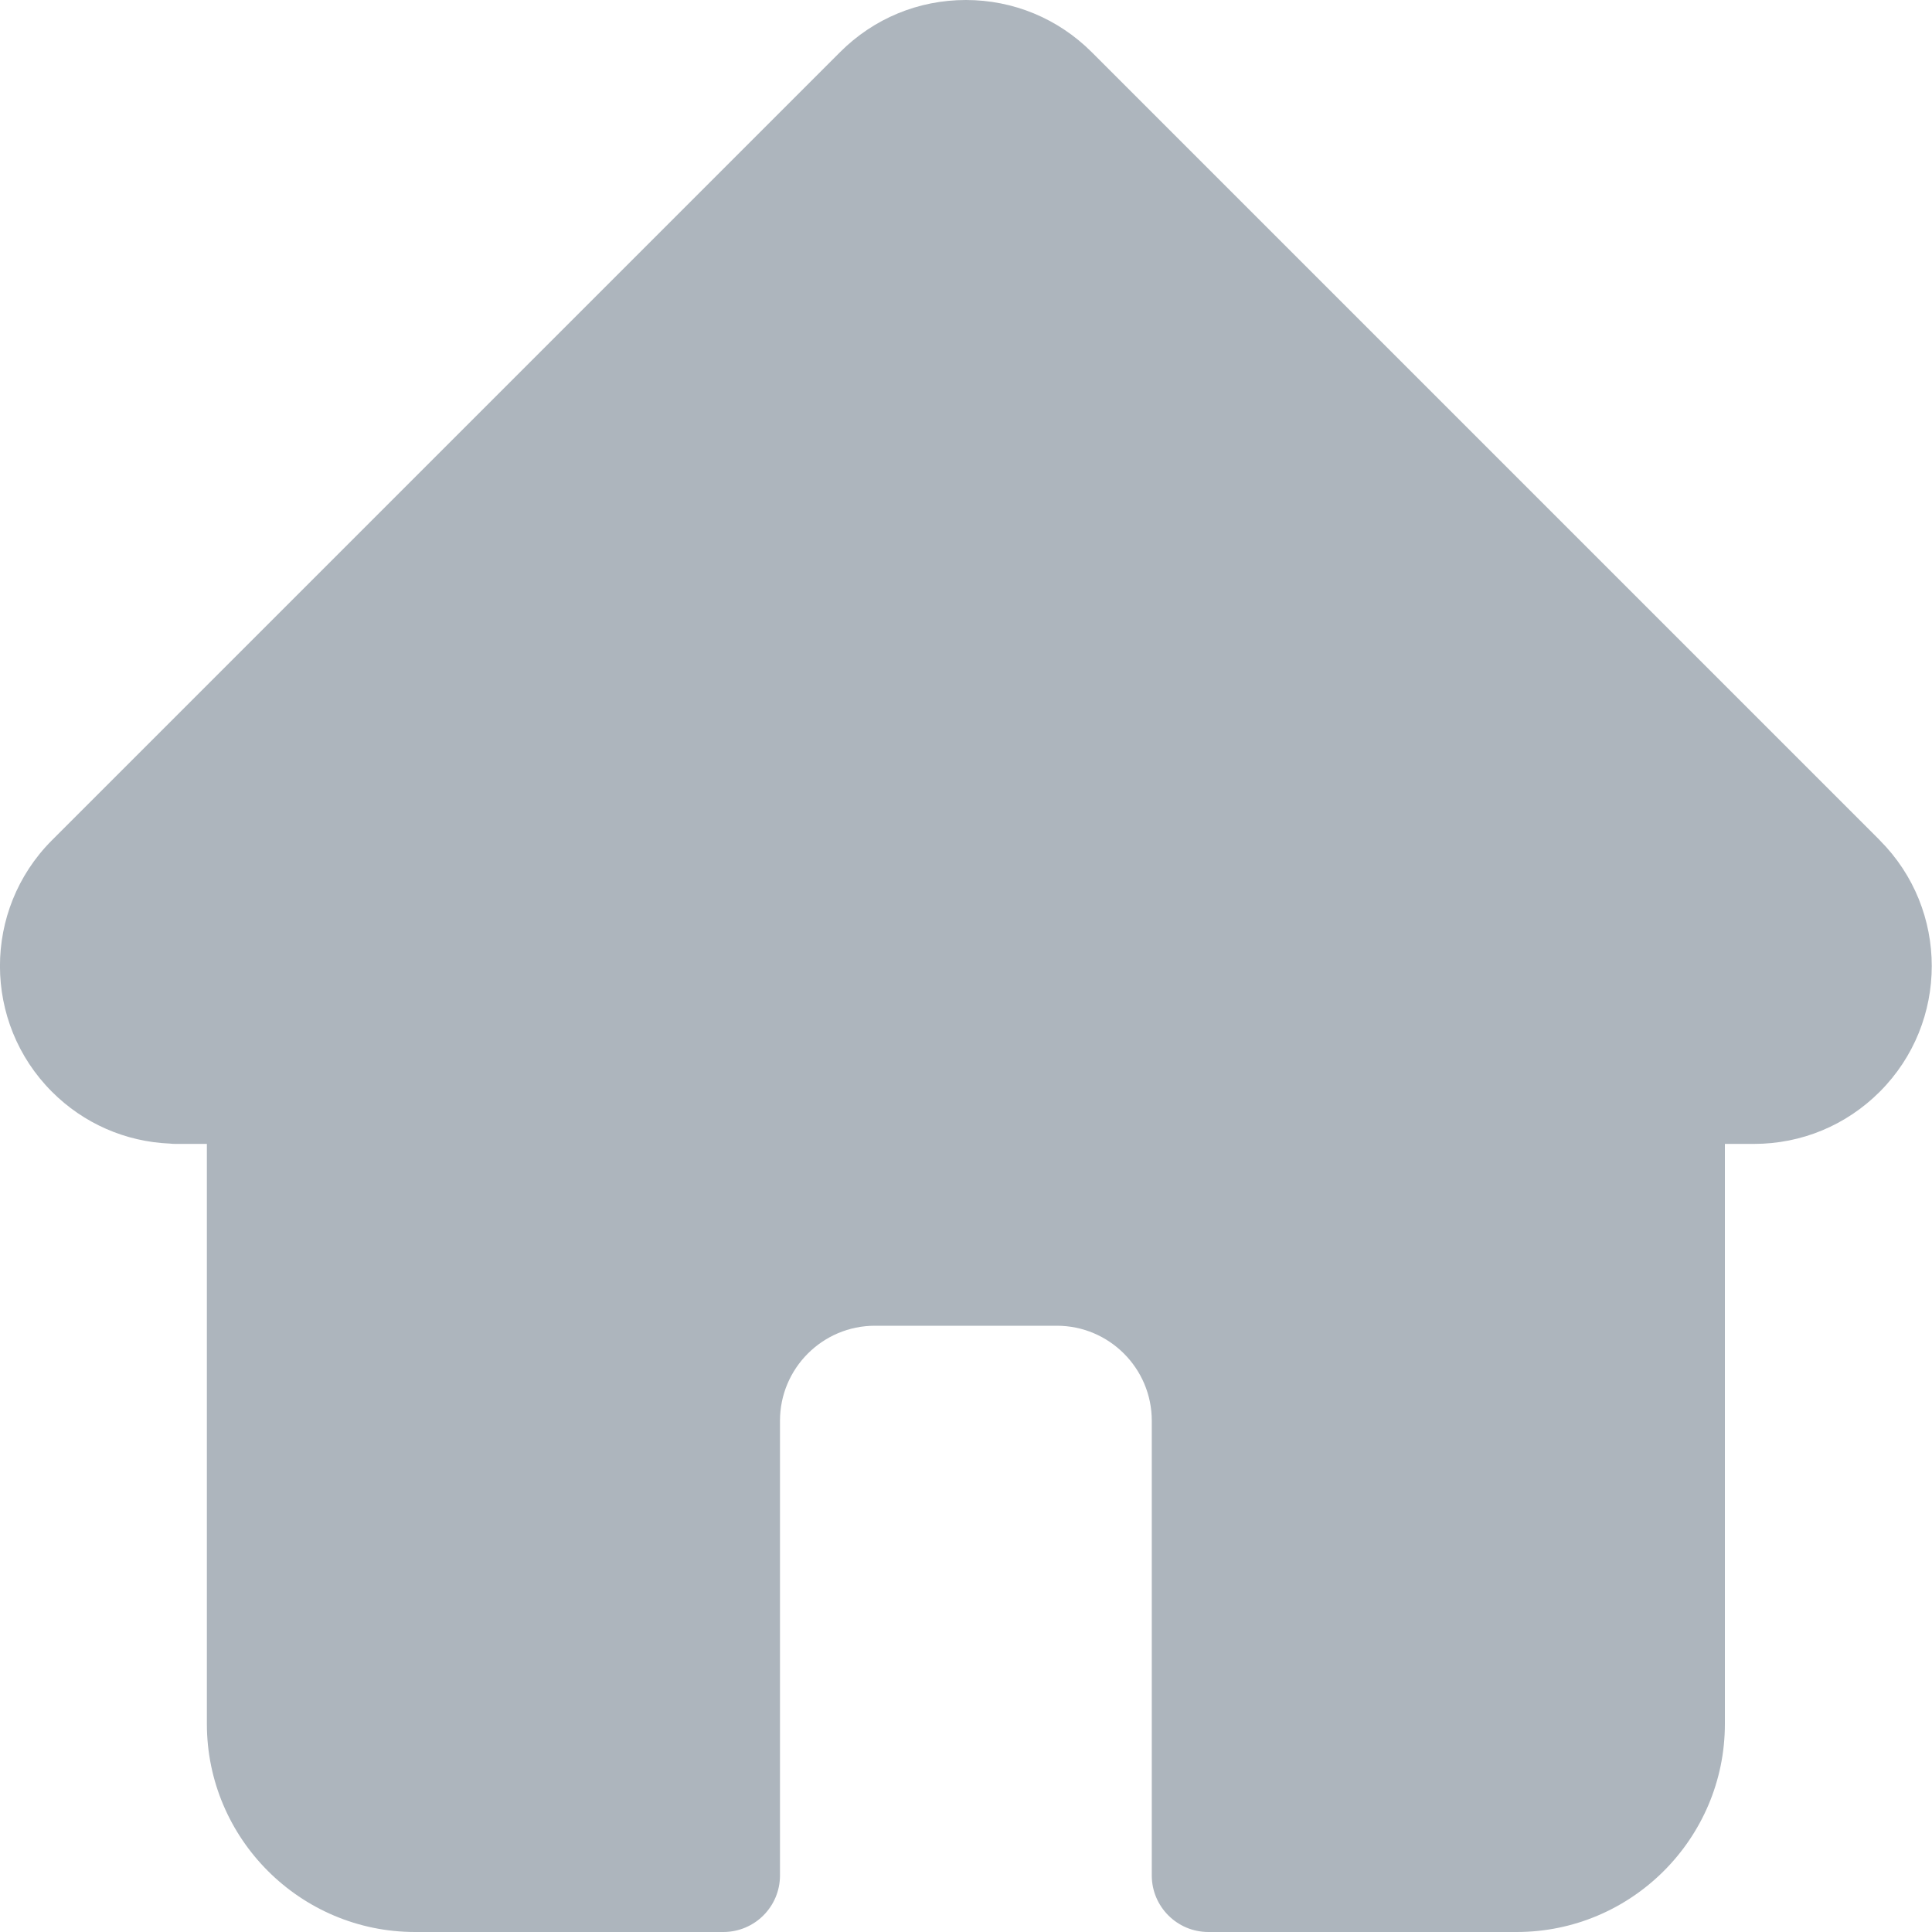
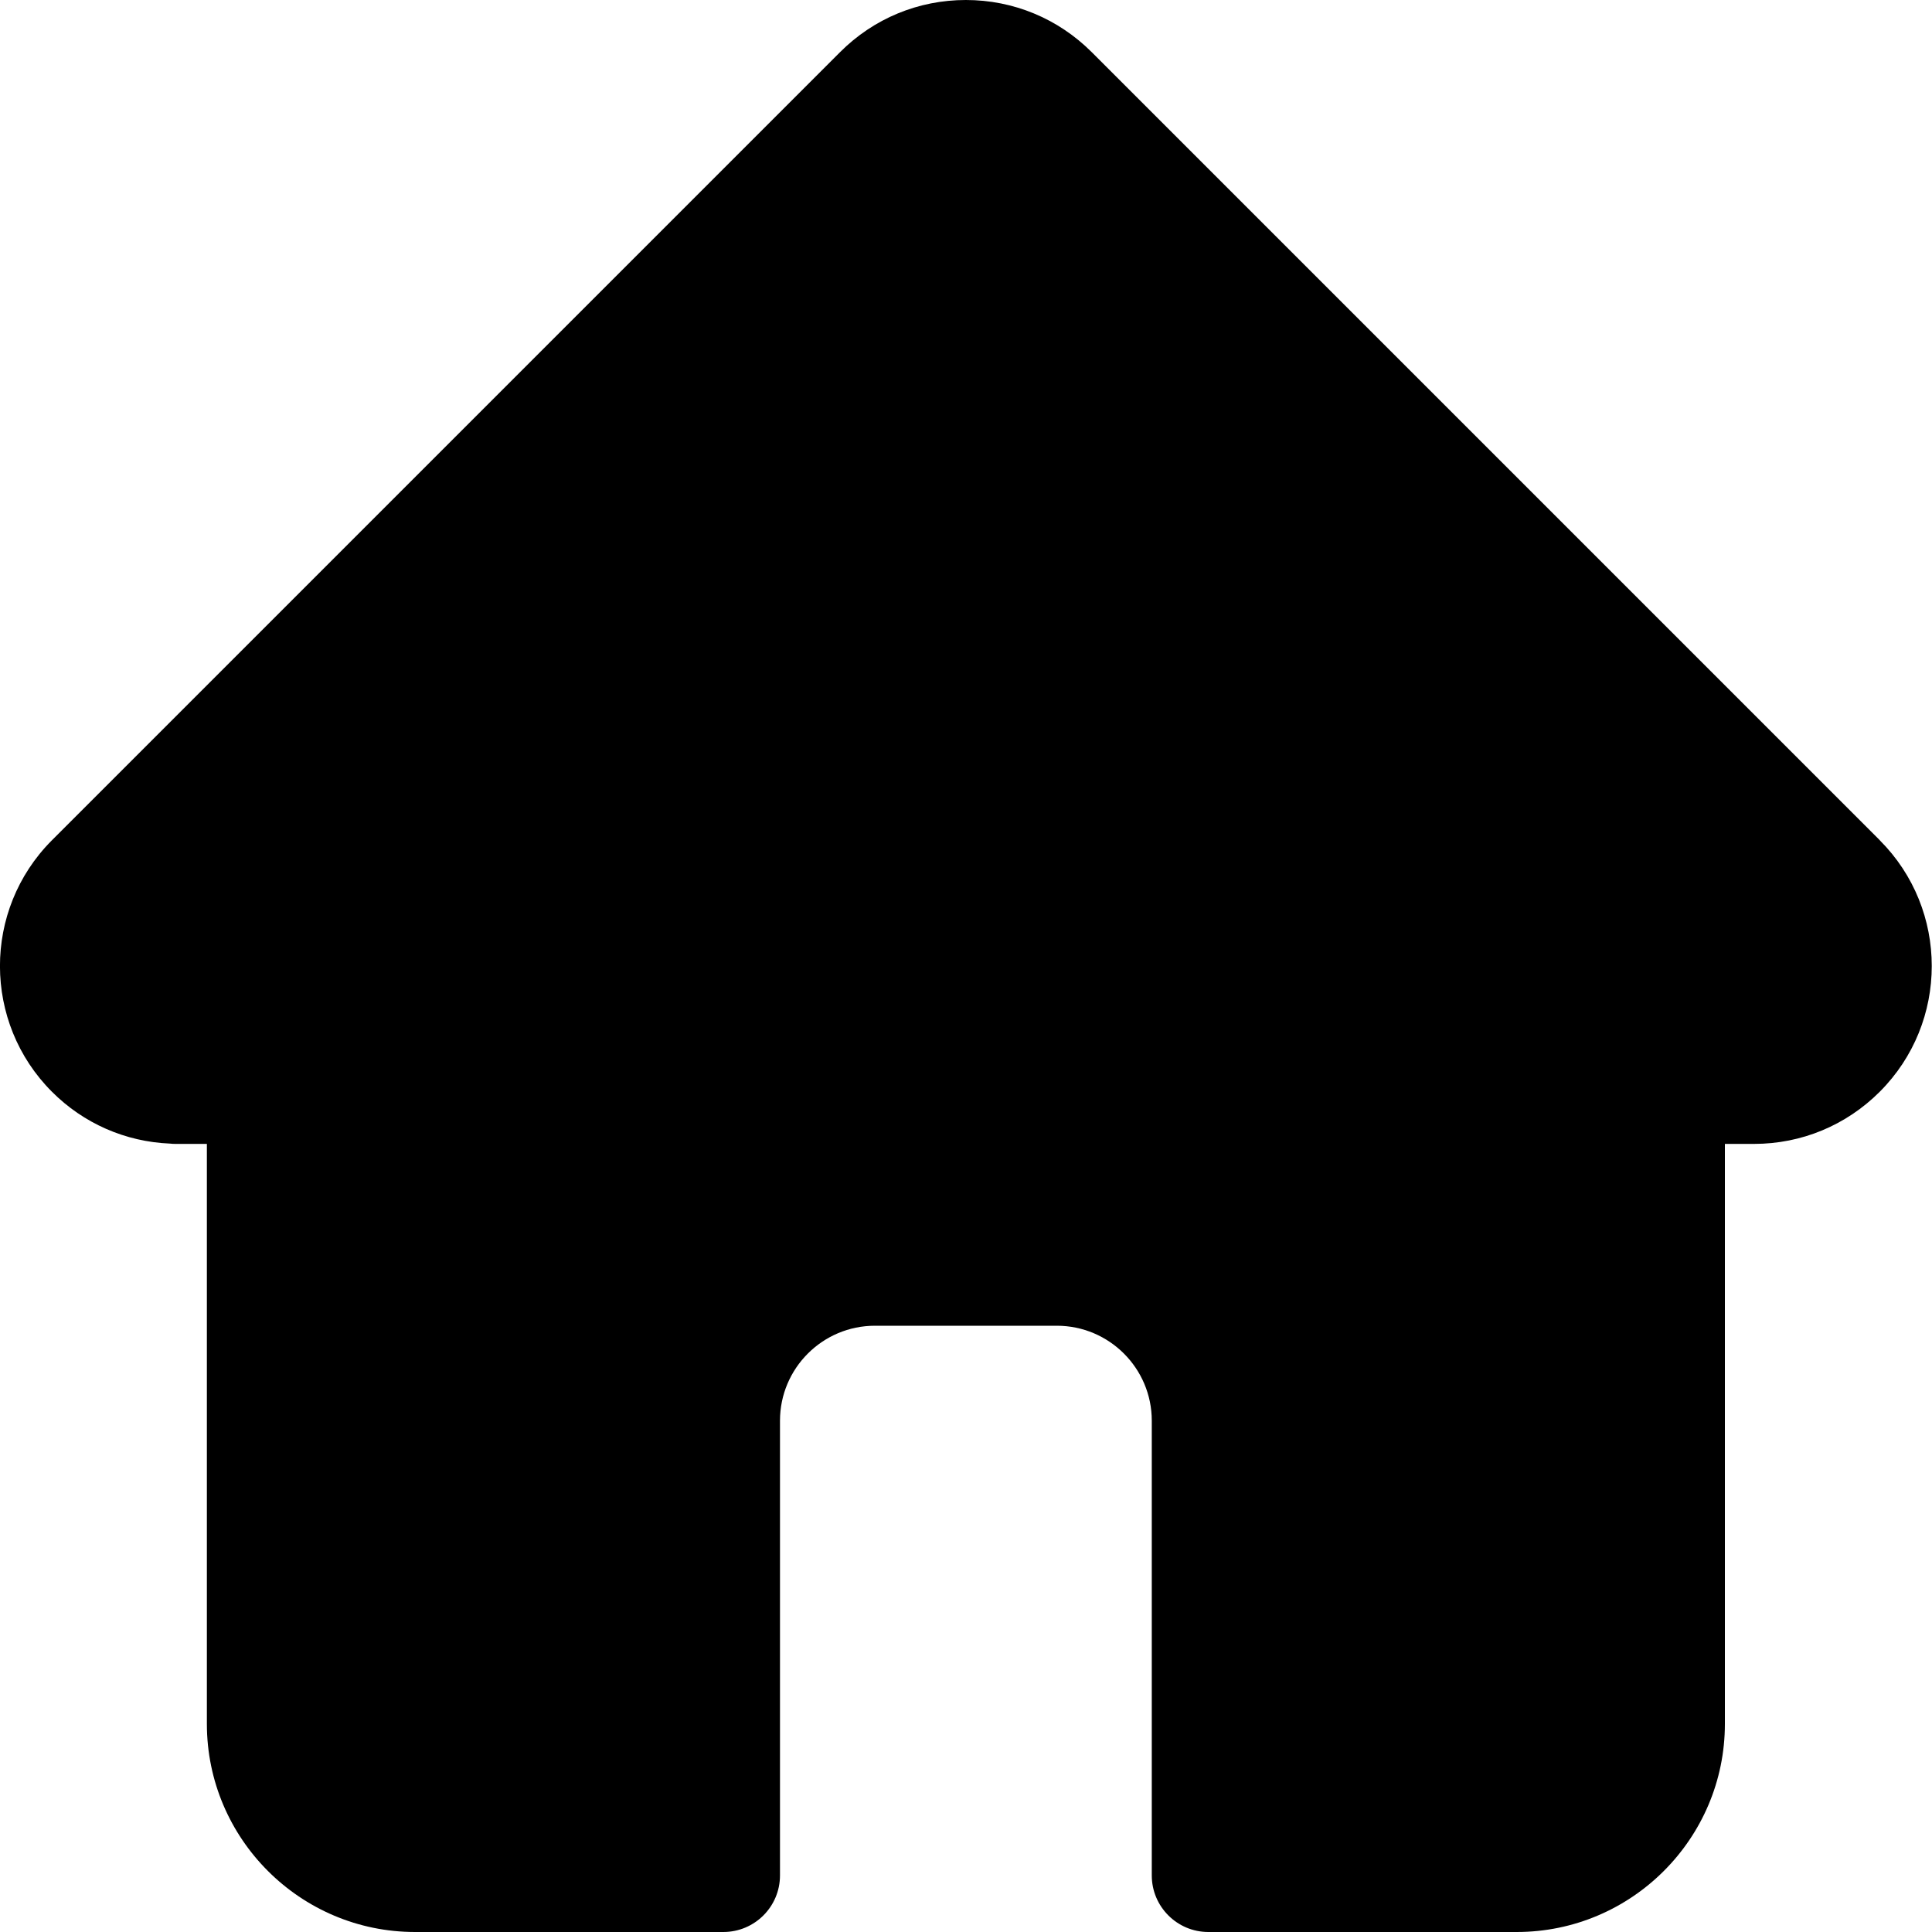
<svg xmlns="http://www.w3.org/2000/svg" width="25" height="25" viewBox="0 0 25 25" fill="none">
-   <path d="M24.325 10.874C24.325 10.873 24.324 10.873 24.324 10.872L14.126 0.674C13.691 0.24 13.113 0 12.498 0C11.884 0 11.306 0.239 10.871 0.674L0.678 10.867C0.675 10.87 0.671 10.874 0.668 10.877C-0.225 11.775 -0.223 13.232 0.672 14.127C1.081 14.537 1.622 14.774 2.199 14.798C2.223 14.801 2.247 14.802 2.27 14.802H2.677V22.307C2.677 23.792 3.885 25 5.371 25H9.36C9.765 25 10.093 24.672 10.093 24.268V18.384C10.093 17.706 10.644 17.155 11.322 17.155H13.675C14.353 17.155 14.904 17.706 14.904 18.384V24.268C14.904 24.672 15.232 25 15.636 25H19.626C21.111 25 22.32 23.792 22.32 22.307V14.802H22.697C23.311 14.802 23.889 14.562 24.324 14.127C25.221 13.23 25.221 11.771 24.325 10.874Z" fill="#ADB5BD" />
+   <path d="M24.325 10.874C24.325 10.873 24.324 10.873 24.324 10.872L14.126 0.674C13.691 0.24 13.113 0 12.498 0C11.884 0 11.306 0.239 10.871 0.674L0.678 10.867C0.675 10.87 0.671 10.874 0.668 10.877C-0.225 11.775 -0.223 13.232 0.672 14.127C1.081 14.537 1.622 14.774 2.199 14.798C2.223 14.801 2.247 14.802 2.27 14.802H2.677V22.307C2.677 23.792 3.885 25 5.371 25H9.36C9.765 25 10.093 24.672 10.093 24.268V18.384C10.093 17.706 10.644 17.155 11.322 17.155H13.675C14.353 17.155 14.904 17.706 14.904 18.384V24.268C14.904 24.672 15.232 25 15.636 25H19.626C21.111 25 22.32 23.792 22.32 22.307V14.802H22.697C23.311 14.802 23.889 14.562 24.324 14.127C25.221 13.23 25.221 11.771 24.325 10.874Z" fill="currentColor" />
</svg>
